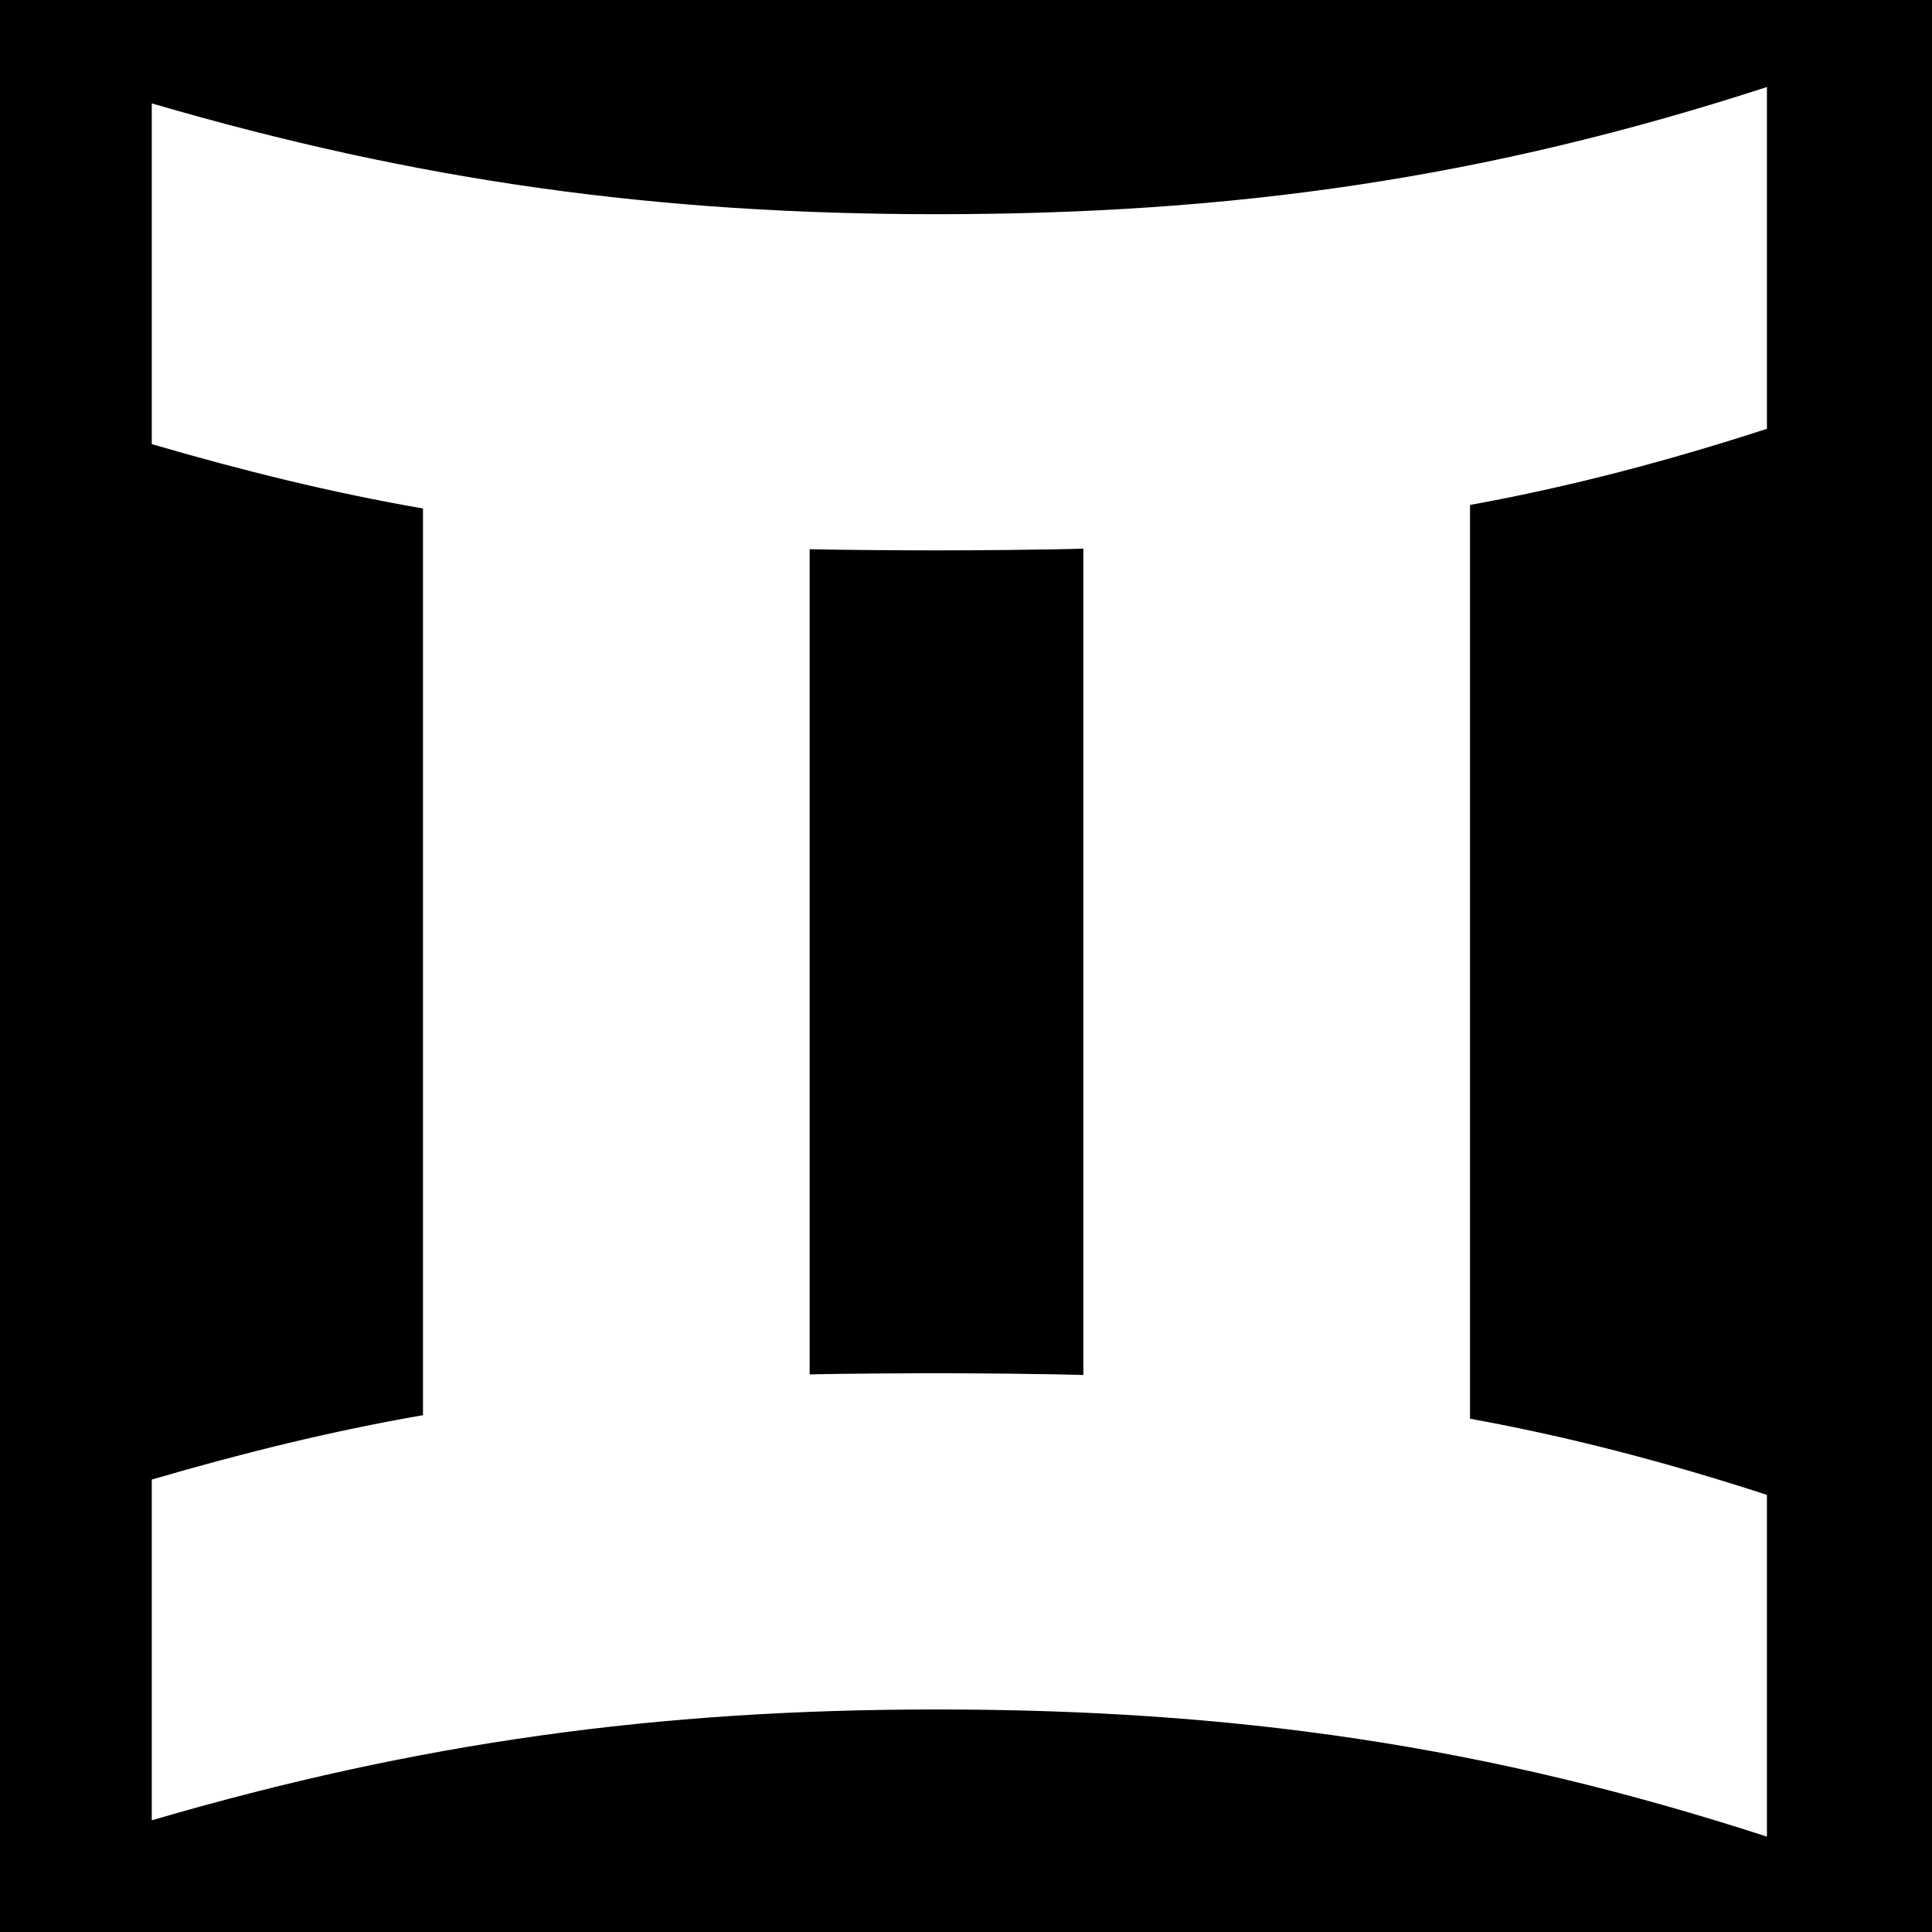
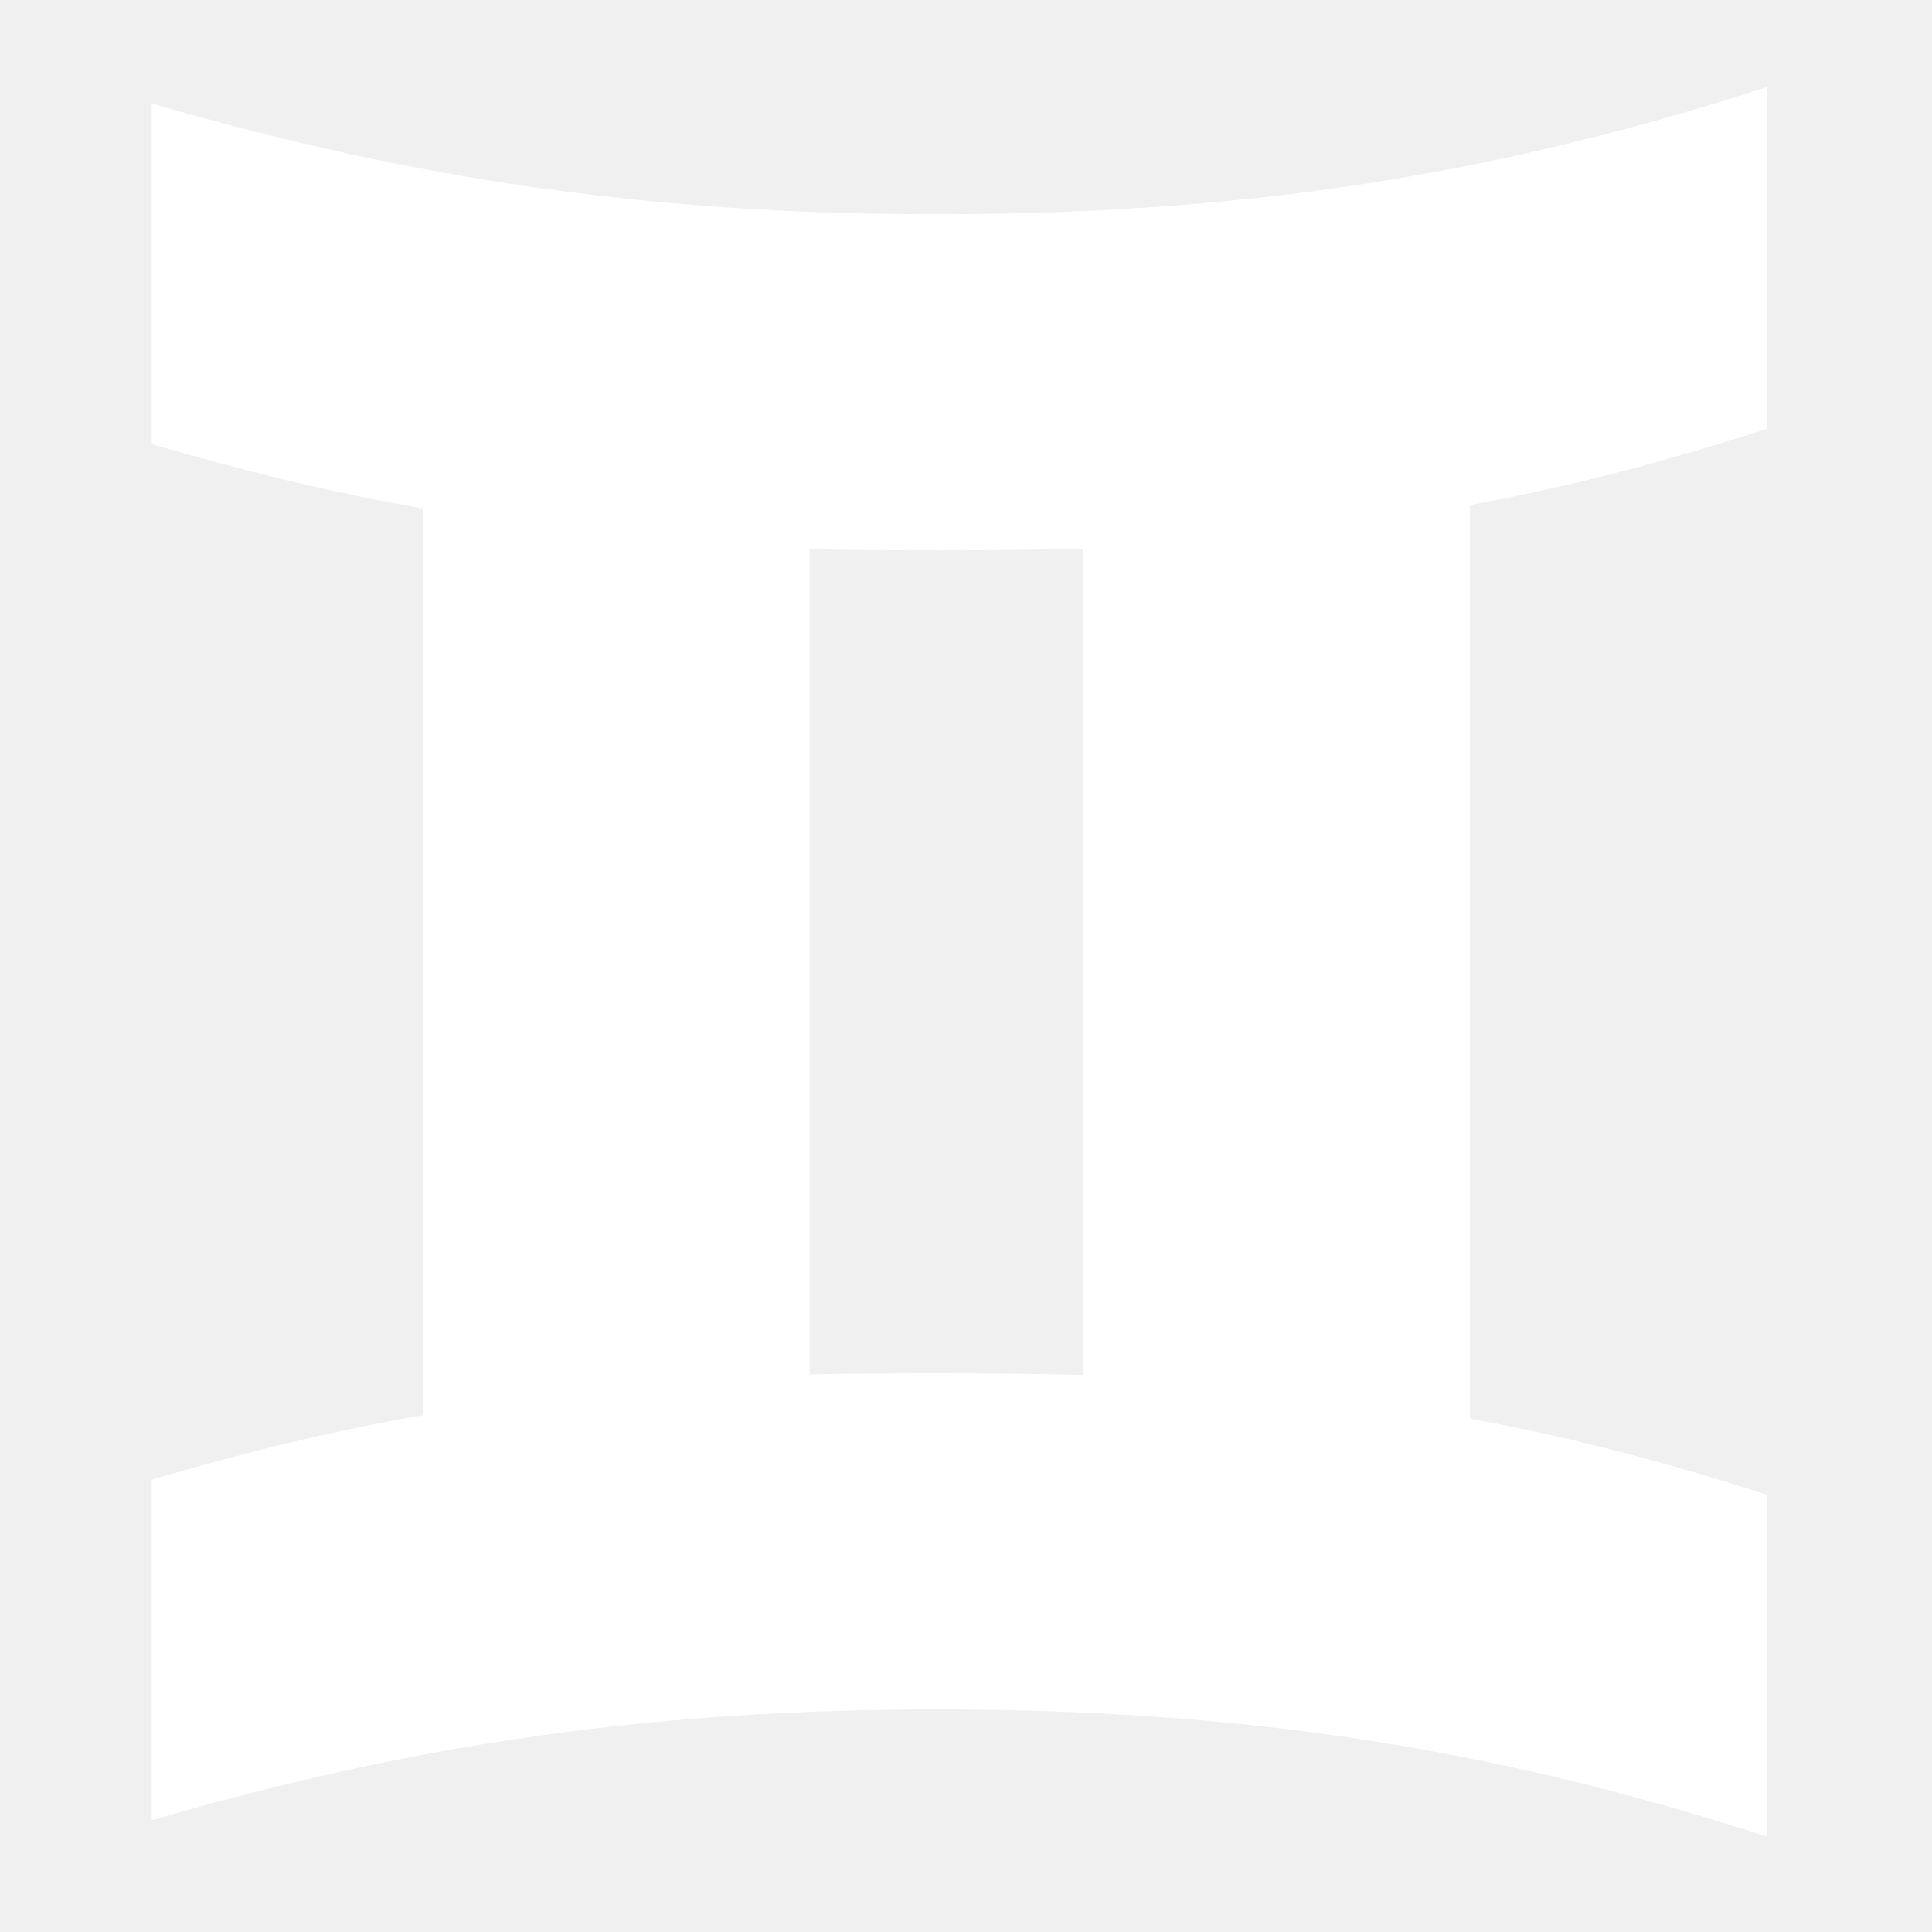
- <svg xmlns="http://www.w3.org/2000/svg" viewBox="0 0 512 512" style="height: 512px; width: 512px;">
-   <path d="M0 0h512v512H0z" fill="#000" />
-   <g class="" transform="translate(0,0)" style="touch-action: none;">
-     <path fill="#fff" d="M40.222 392.1c23.715-6.93 47.498-12.842 71.872-17.062V134.755c-24.37-4.214-48.157-10.137-71.872-17.06V27.4c70.673 20.643 133.888 29.363 207.96 29.363 78.793 0 145.615-9.52 220.073-33.702v90.575c-26 8.44-51.744 15.286-78.683 20.18v242.157c26.934 4.89 52.69 11.736 78.683 20.18v90.575c-74.463-24.188-141.285-33.702-220.07-33.702-74.08 0-137.29 8.72-207.963 29.368V392.1zm207.96-28.18c9.728 0 29.432.16 38.915.473V145.396c-9.483.31-29.187.462-38.913.462-7.916 0-25.85-.104-33.62-.312v218.68c7.77-.197 25.704-.306 33.62-.306z" />
+ <svg xmlns="http://www.w3.org/2000/svg" style="height: 512px; width: 512px;" viewBox="0 0 512 512">
+   <g class="" style="touch-action: none;" transform="translate(0,0)">
+     <path d="M40.222 392.1c23.715-6.93 47.498-12.842 71.872-17.062V134.755c-24.37-4.214-48.157-10.137-71.872-17.06V27.4c70.673 20.643 133.888 29.363 207.96 29.363 78.793 0 145.615-9.52 220.073-33.702v90.575c-26 8.44-51.744 15.286-78.683 20.18v242.157c26.934 4.89 52.69 11.736 78.683 20.18v90.575c-74.463-24.188-141.285-33.702-220.07-33.702-74.08 0-137.29 8.72-207.963 29.368V392.1zm207.96-28.18c9.728 0 29.432.16 38.915.473V145.396c-9.483.31-29.187.462-38.913.462-7.916 0-25.85-.104-33.62-.312v218.68c7.77-.197 25.704-.306 33.62-.306z" fill="#fff" />
  </g>
</svg>
